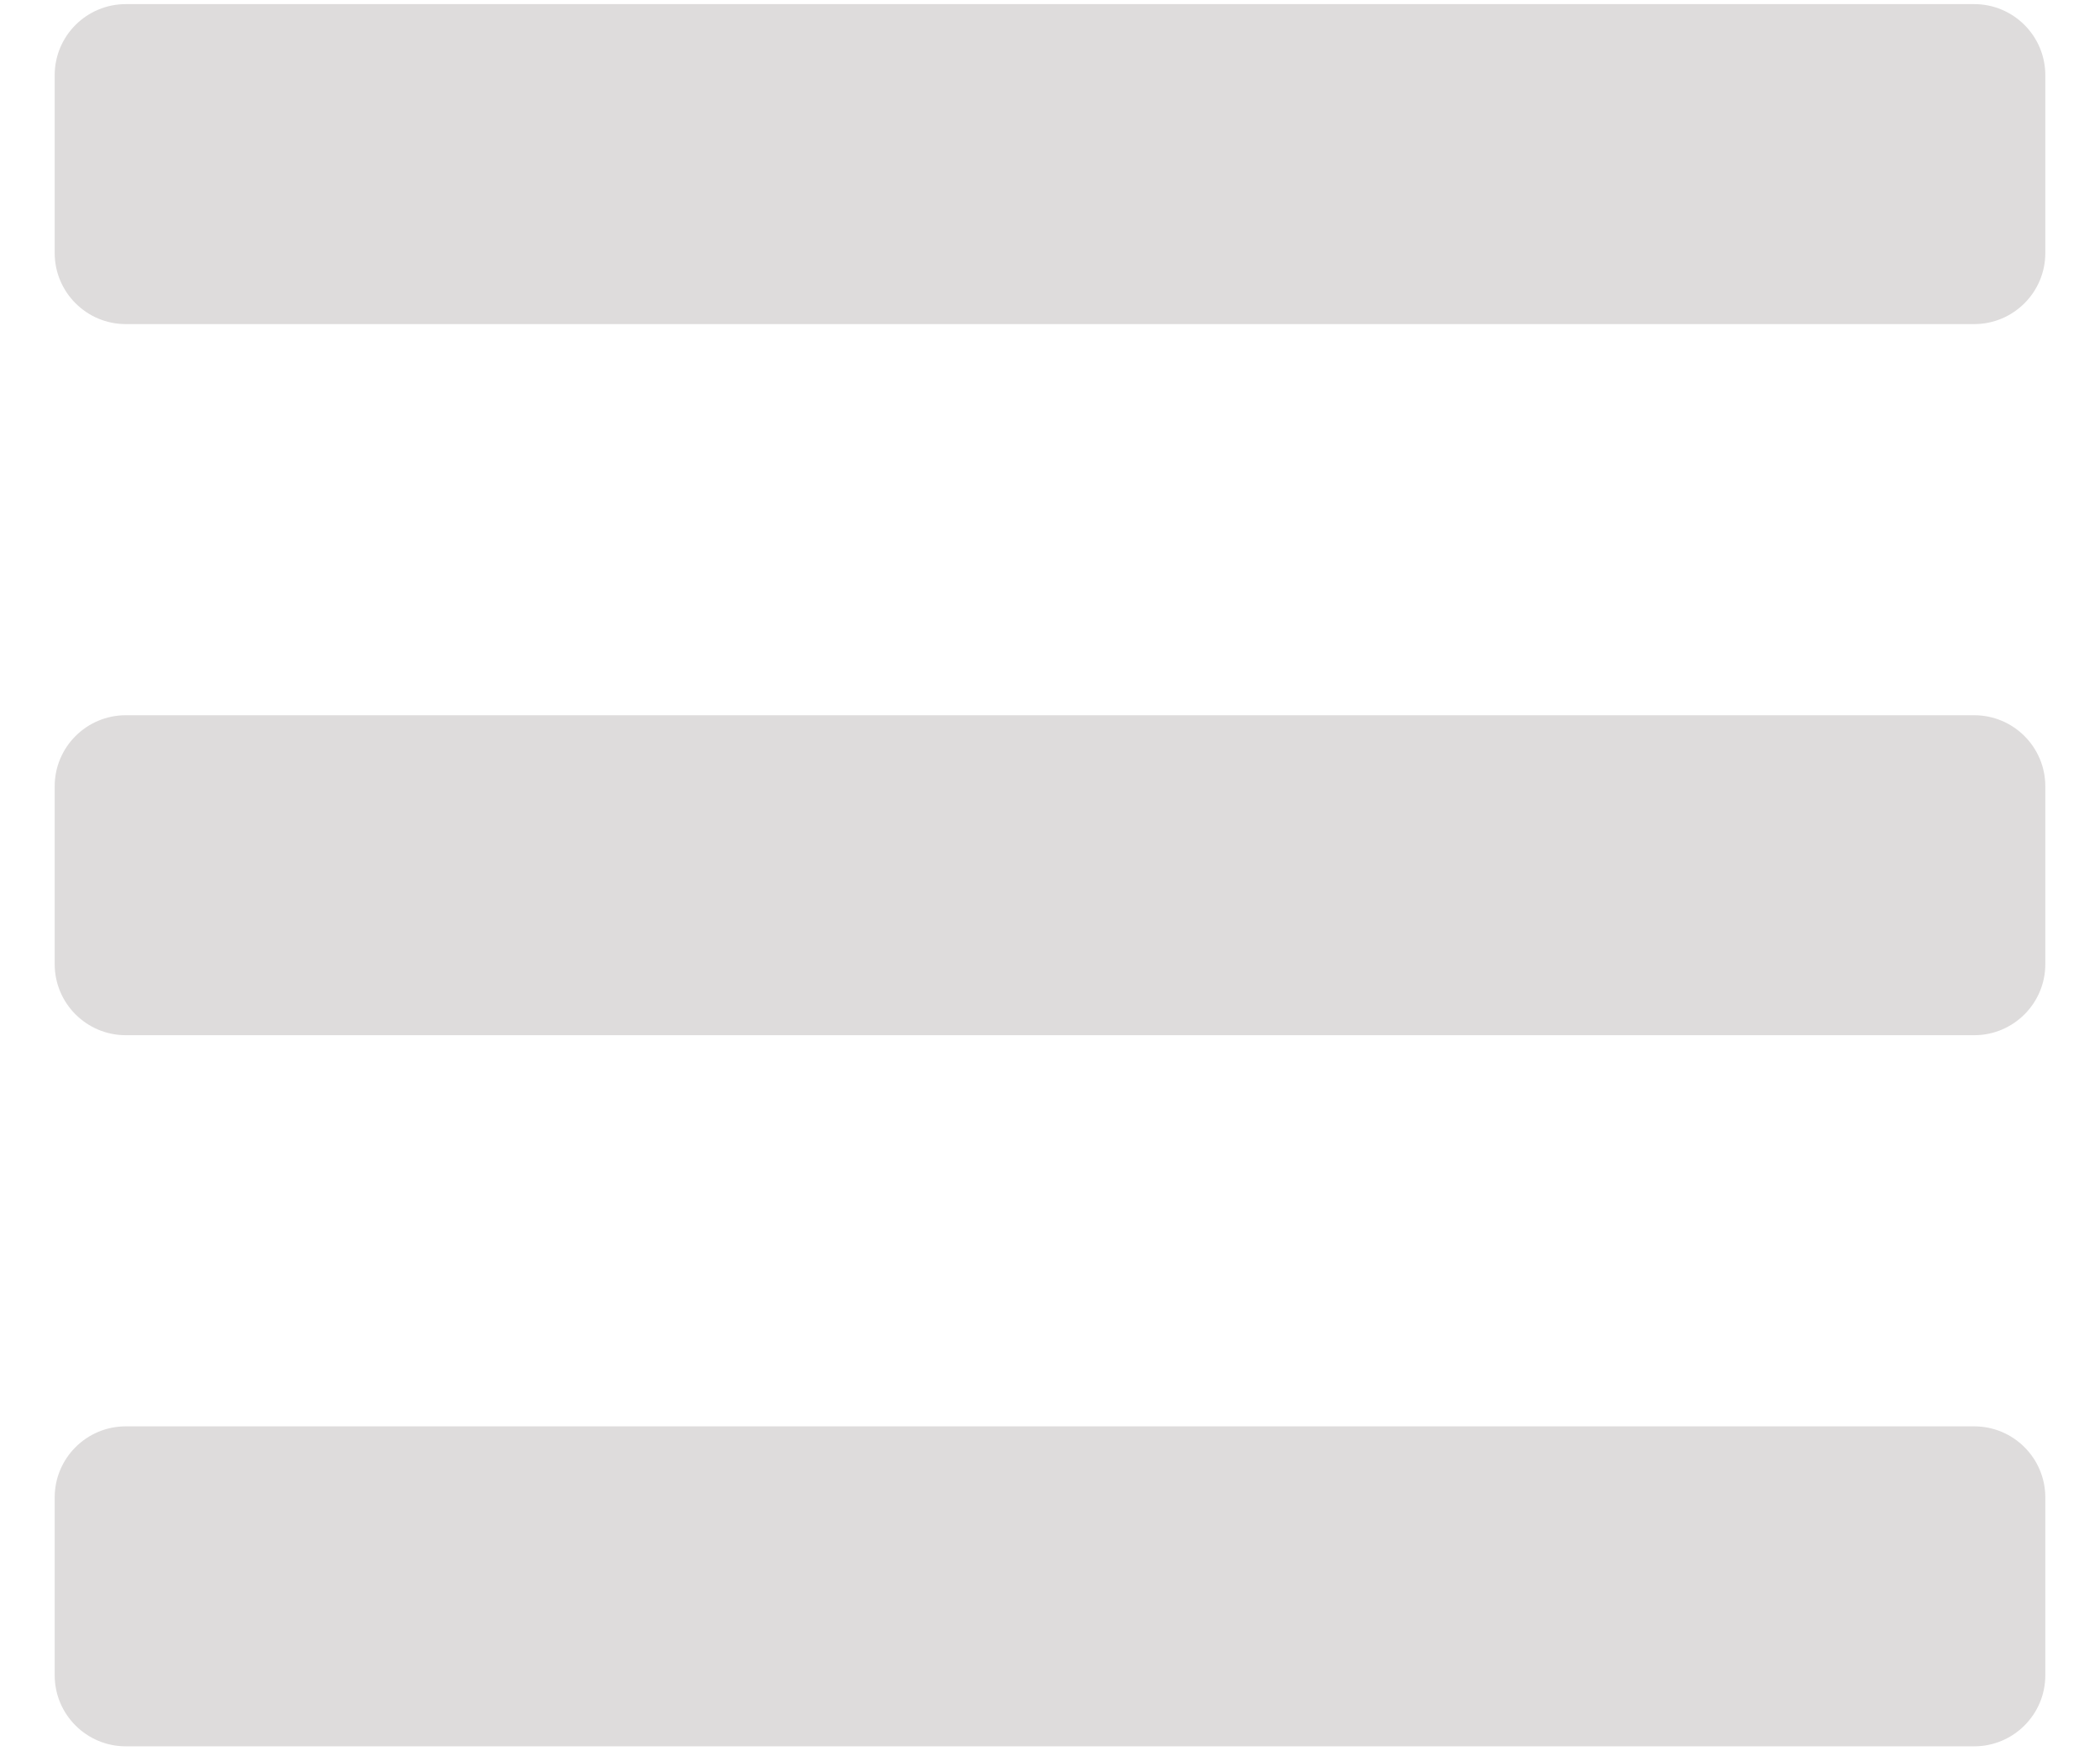
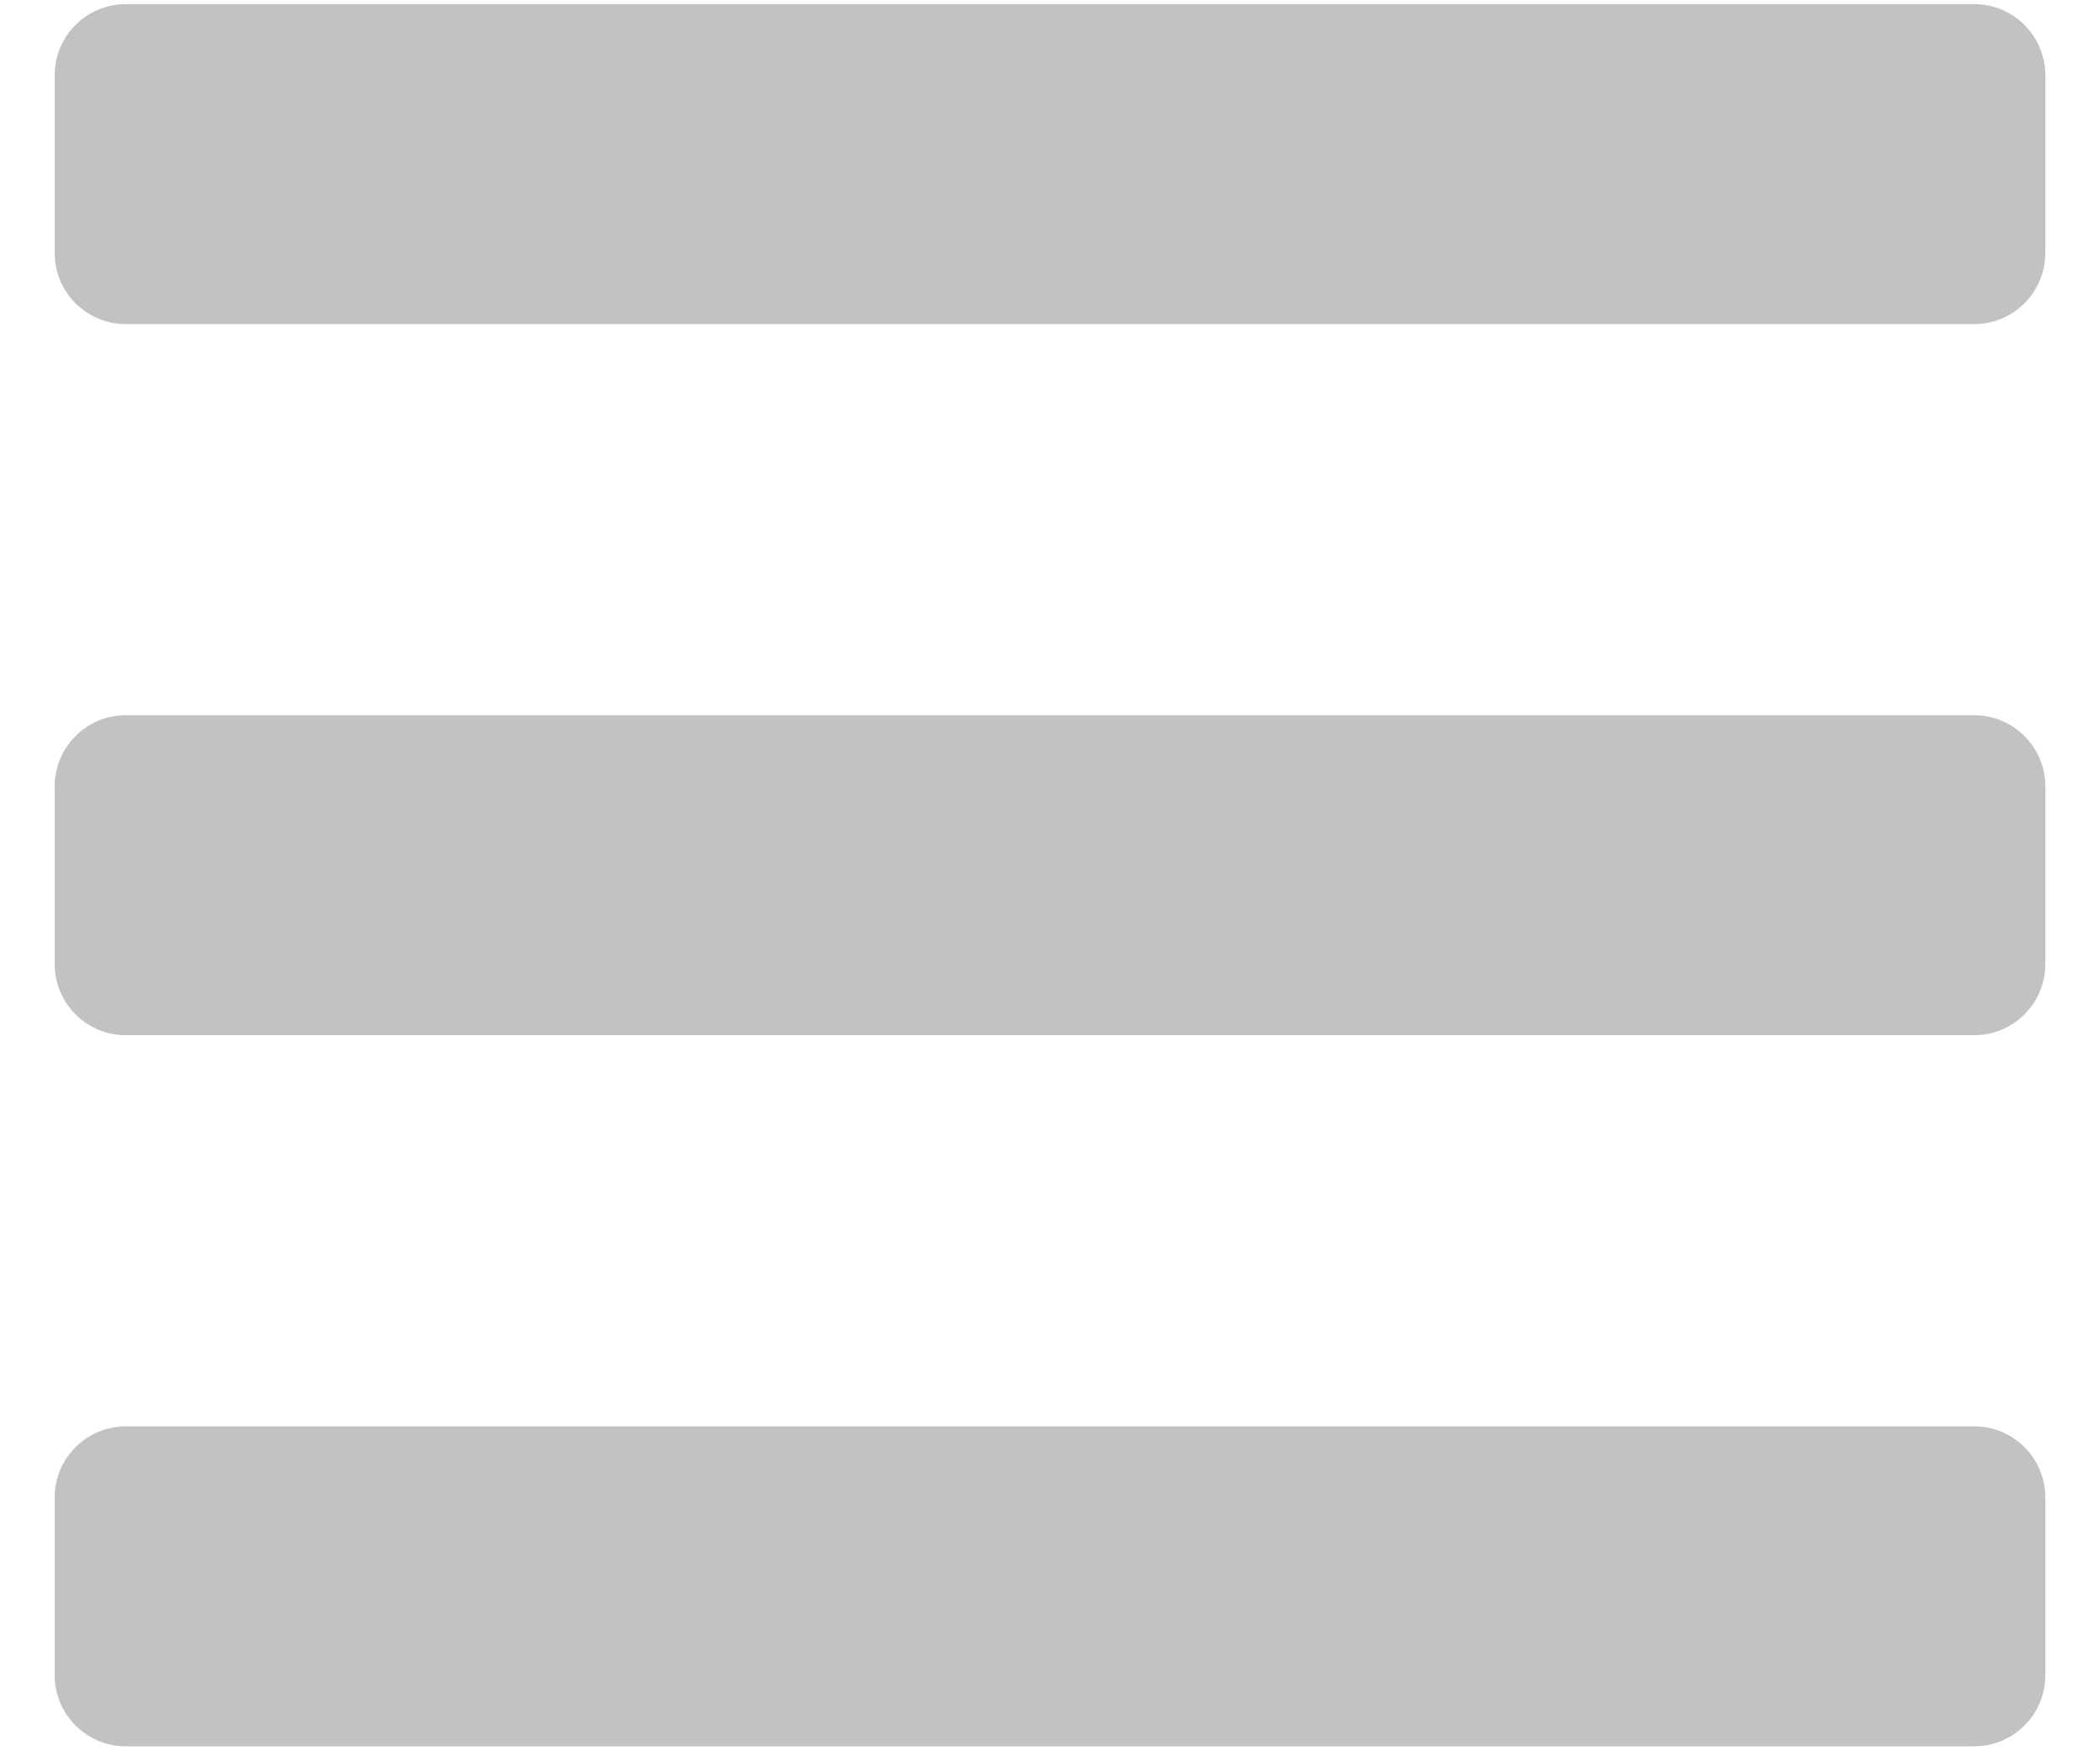
<svg xmlns="http://www.w3.org/2000/svg" width="24" height="20" viewBox="0 0 24 20" fill="none">
-   <path d="M1.438 3.703H22.562C23.011 3.703 23.375 3.339 23.375 2.891V0.859C23.375 0.411 23.011 0.047 22.562 0.047H1.438C0.989 0.047 0.625 0.411 0.625 0.859V2.891C0.625 3.339 0.989 3.703 1.438 3.703ZM1.438 11.828H22.562C23.011 11.828 23.375 11.464 23.375 11.016V8.984C23.375 8.536 23.011 8.172 22.562 8.172H1.438C0.989 8.172 0.625 8.536 0.625 8.984V11.016C0.625 11.464 0.989 11.828 1.438 11.828ZM1.438 19.953H22.562C23.011 19.953 23.375 19.589 23.375 19.141V17.109C23.375 16.661 23.011 16.297 22.562 16.297H1.438C0.989 16.297 0.625 16.661 0.625 17.109V19.141C0.625 19.589 0.989 19.953 1.438 19.953Z" fill="#DEDCDC" />
+   <path d="M1.438 3.703H22.562C23.011 3.703 23.375 3.339 23.375 2.891V0.859C23.375 0.411 23.011 0.047 22.562 0.047H1.438C0.989 0.047 0.625 0.411 0.625 0.859V2.891C0.625 3.339 0.989 3.703 1.438 3.703ZM1.438 11.828H22.562C23.011 11.828 23.375 11.464 23.375 11.016V8.984C23.375 8.536 23.011 8.172 22.562 8.172H1.438C0.989 8.172 0.625 8.536 0.625 8.984V11.016C0.625 11.464 0.989 11.828 1.438 11.828ZM1.438 19.953H22.562C23.011 19.953 23.375 19.589 23.375 19.141V17.109C23.375 16.661 23.011 16.297 22.562 16.297H1.438C0.989 16.297 0.625 16.661 0.625 17.109V19.141C0.625 19.589 0.989 19.953 1.438 19.953Z" fill="#c3c1c1" />
</svg>
